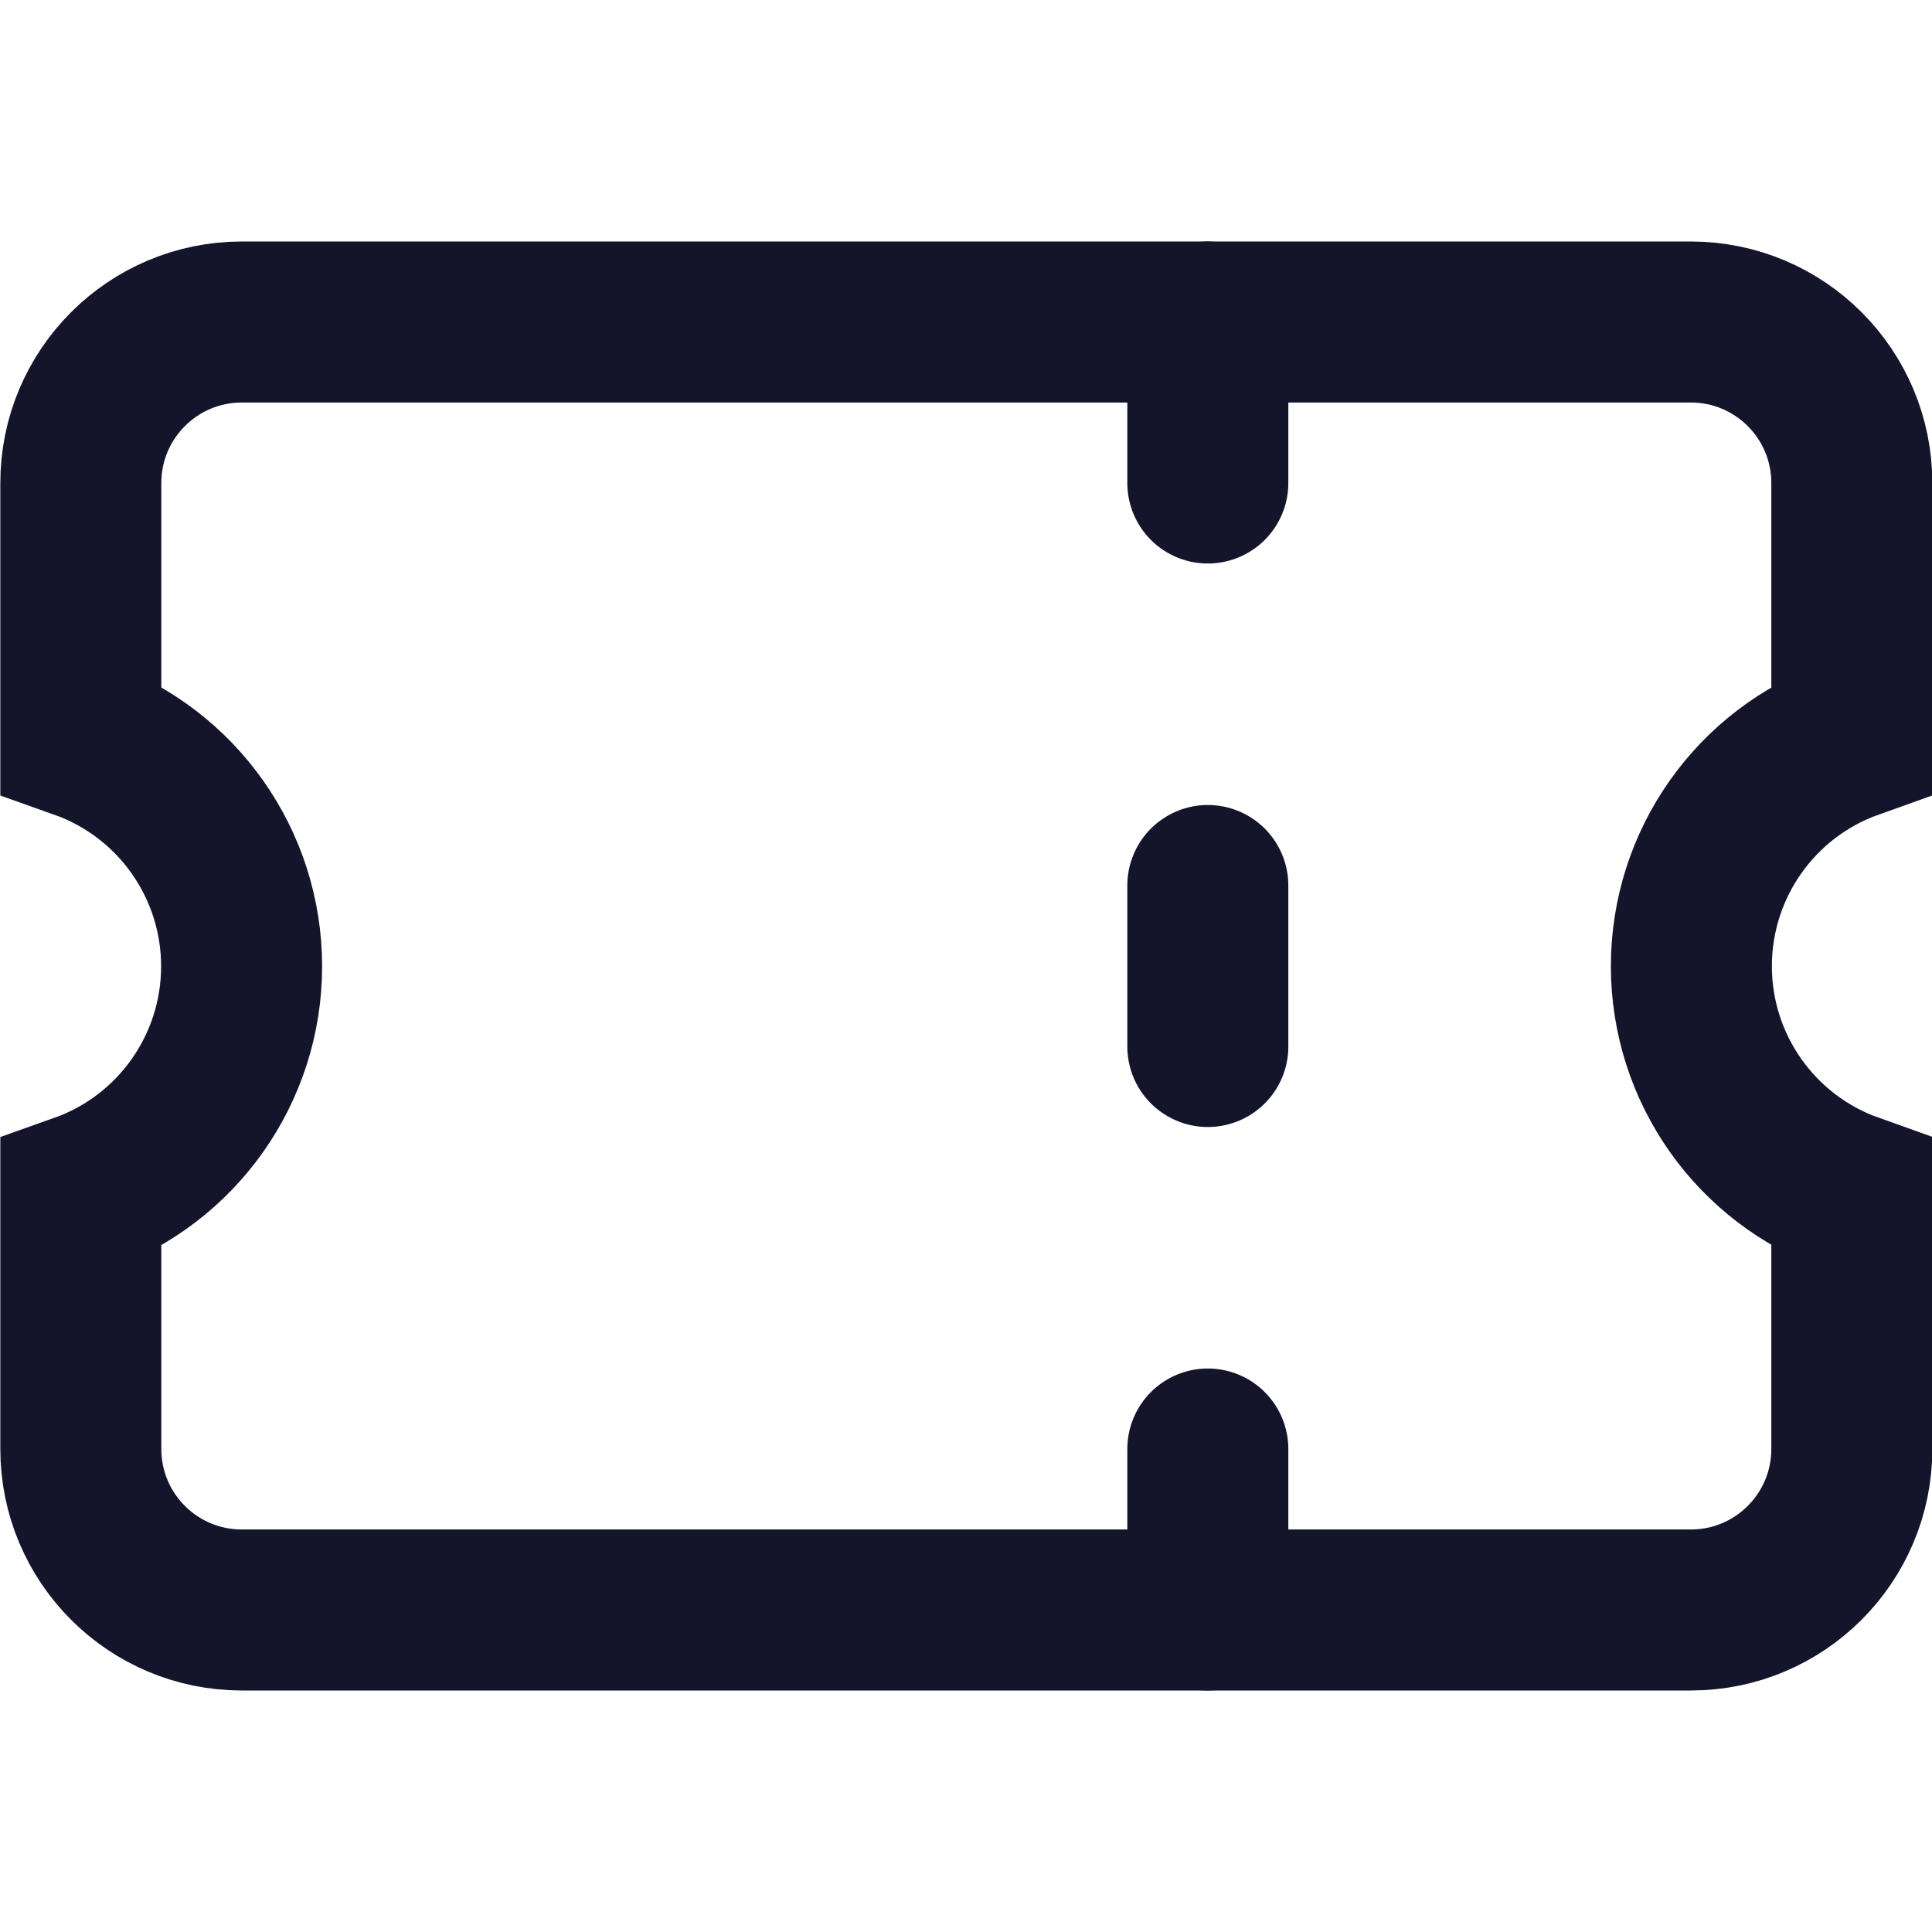
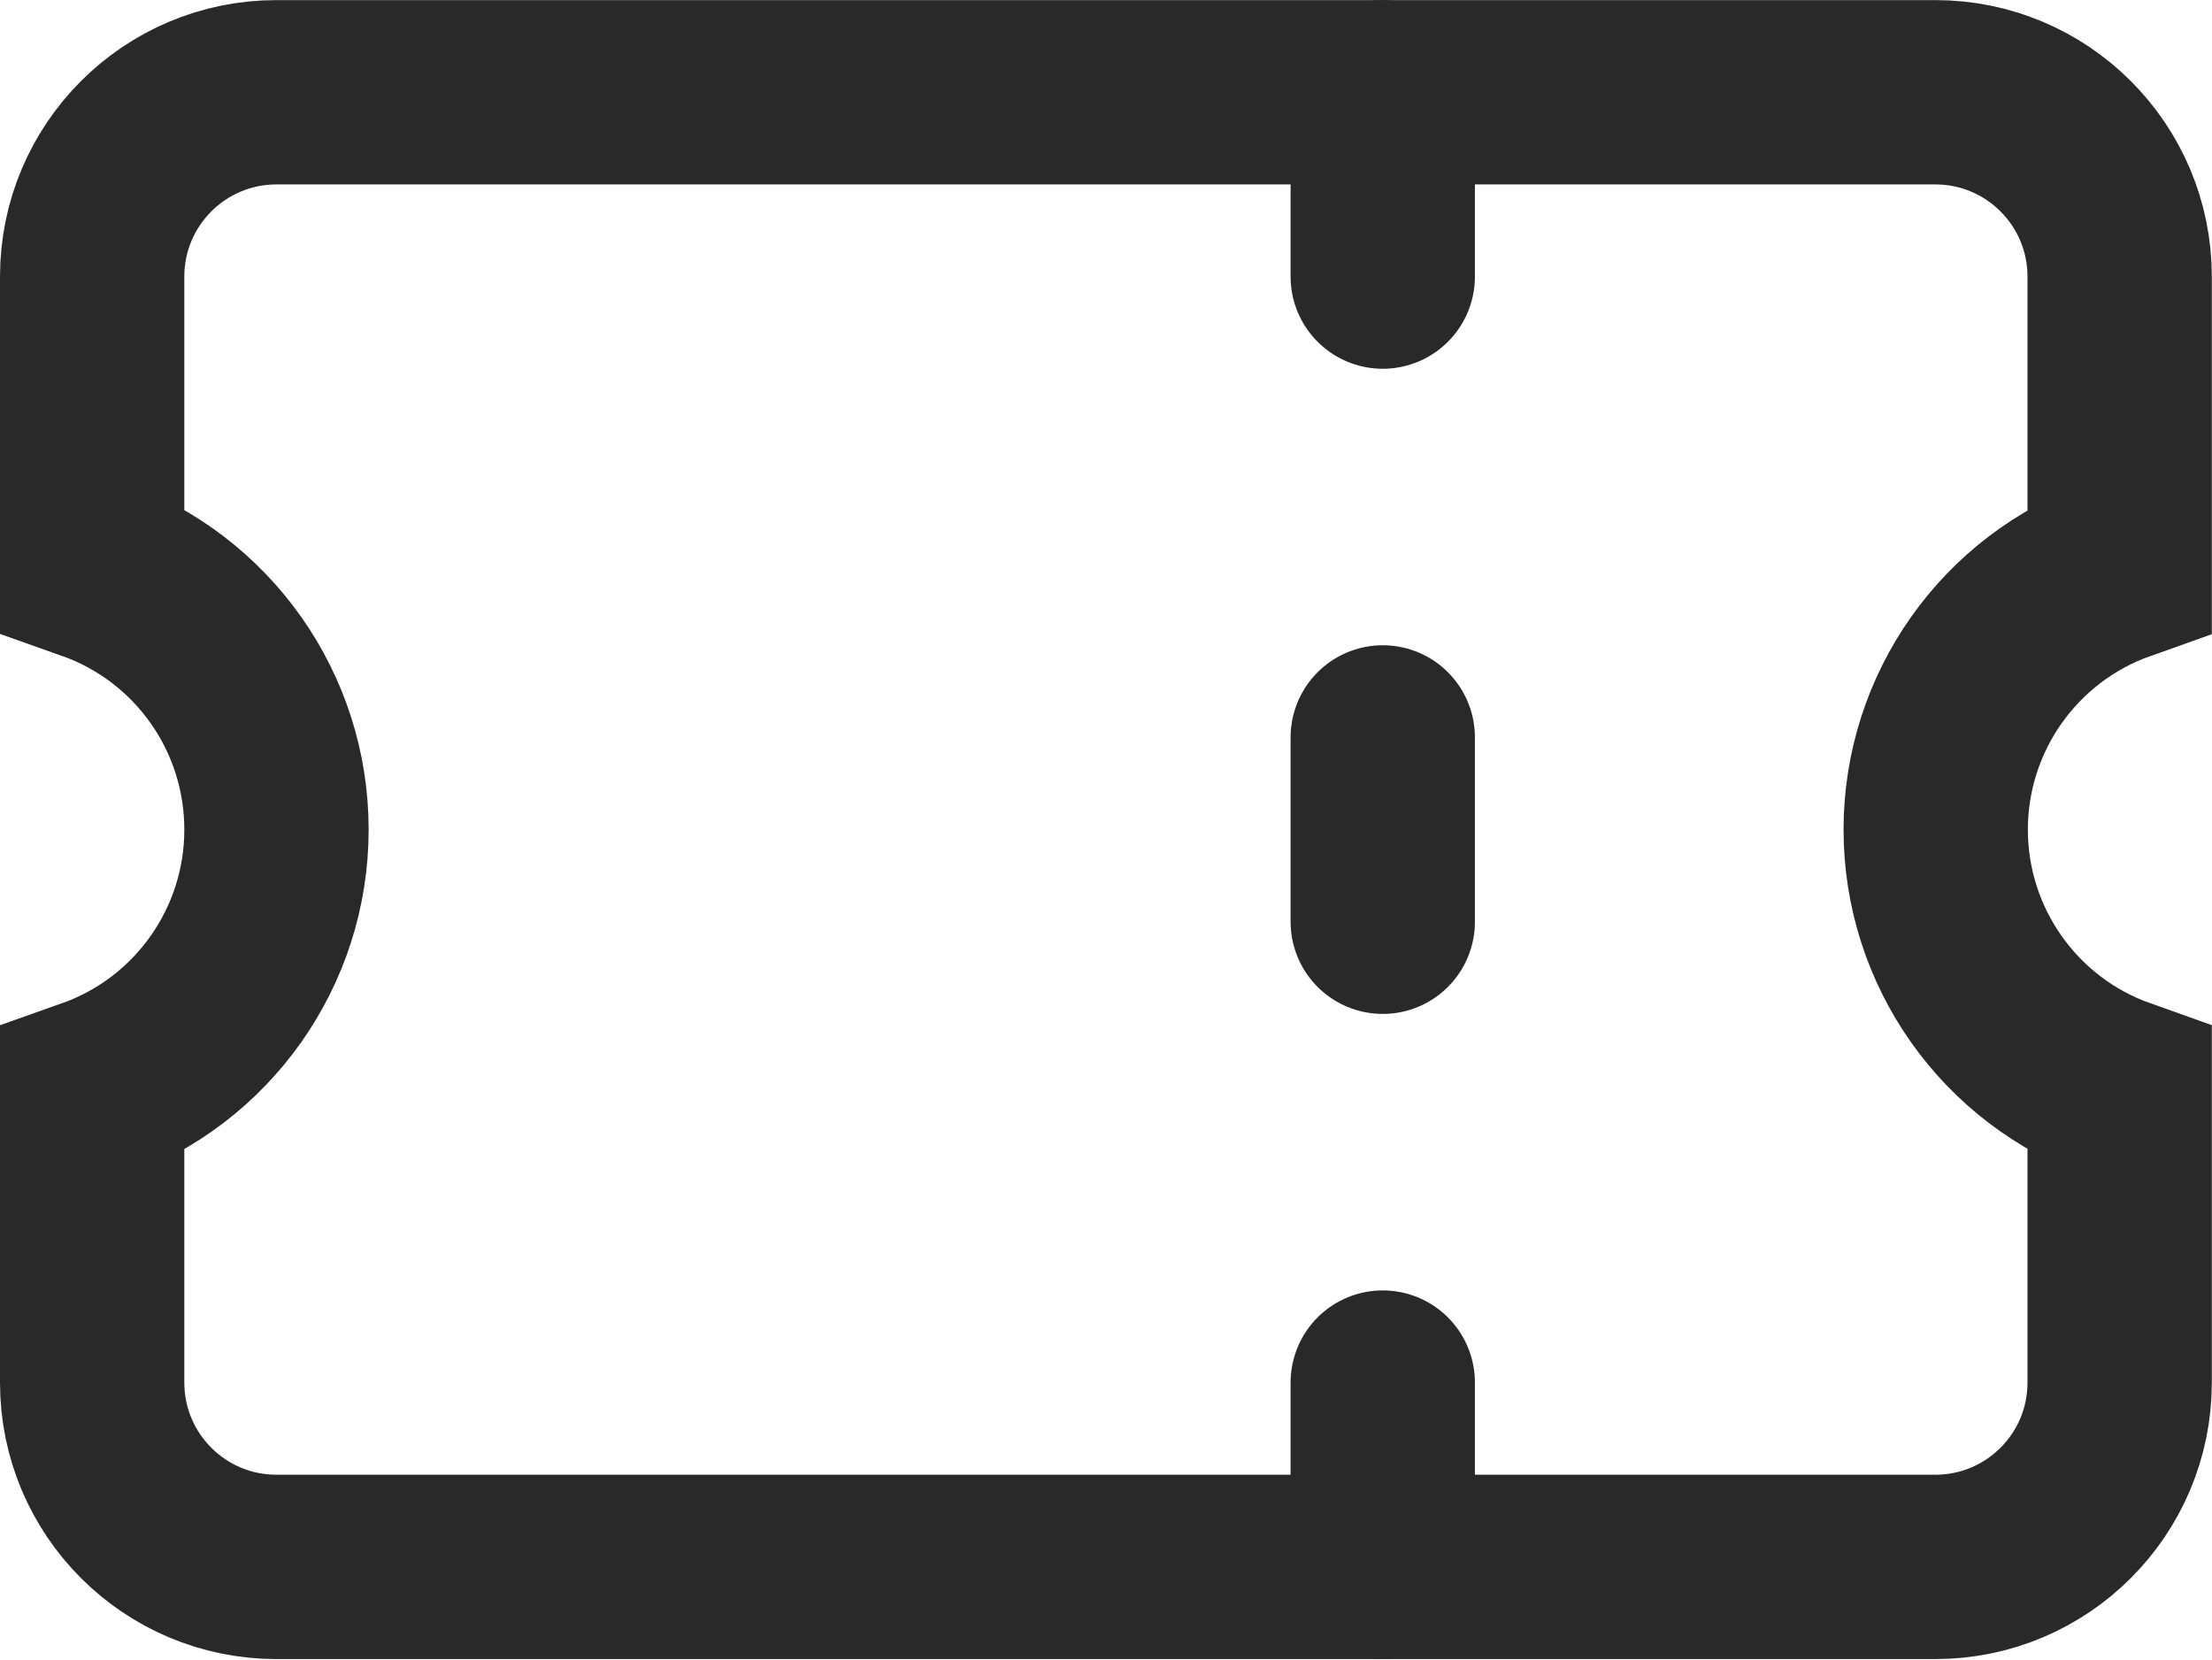
- <svg xmlns="http://www.w3.org/2000/svg" id="Icons_-_Line_-_Transportation" data-name="Icons - Line - Transportation" width="24" height="24" viewBox="0 0 24 24">
-   <g id="Rectangle_4" data-name="Rectangle 4" fill="none" stroke="#14142b" stroke-width="1" opacity="0">
-     <rect width="24" height="24" stroke="none" />
-     <rect x="0.5" y="0.5" width="23" height="23" fill="none" />
-   </g>
-   <g id="Group_7584" data-name="Group 7584" transform="translate(-161.996 -2942)">
-     <g id="Ticket" transform="translate(162 2942)">
-       <path id="Path_344" data-name="Path 344" d="M15,4V6" fill="none" stroke="#14142b" stroke-linecap="round" stroke-linejoin="round" stroke-width="2" />
-       <path id="Path_345" data-name="Path 345" d="M15,11v2" fill="none" stroke="#14142b" stroke-linecap="round" stroke-linejoin="round" stroke-width="2" />
-       <path id="Path_346" data-name="Path 346" d="M15,18v2" fill="none" stroke="#14142b" stroke-linecap="round" stroke-linejoin="round" stroke-width="2" />
+ <svg xmlns="http://www.w3.org/2000/svg" width="24.002" height="18.003" viewBox="0 0 24.002 18.003">
+   <g transform="translate(1.002 1.001)">
+     <g transform="translate(14.002)">
+       <path d="M15,4V6" transform="translate(-15 -4)" fill="none" stroke="#292929" stroke-linecap="round" stroke-linejoin="round" stroke-width="2" />
+       <path d="M15,11v2" transform="translate(-15 -4)" fill="none" stroke="#292929" stroke-linecap="round" stroke-linejoin="round" stroke-width="2" />
+       <path d="M15,18v2" transform="translate(-15 -4)" fill="none" stroke="#292929" stroke-linecap="round" stroke-linejoin="round" stroke-width="2" />
    </g>
-     <path id="Subtraction_3" data-name="Subtraction 3" d="M20954,10454h-18a2,2,0,0,1-2-2v-3.169a3,3,0,0,0,0-5.655V10440a2,2,0,0,1,2-2h18a2,2,0,0,1,2,2v3.176a3,3,0,0,0,0,5.652V10452A2,2,0,0,1,20954,10454Z" transform="translate(-20771 -7492)" fill="none" stroke="#14142b" stroke-width="2" />
+     <path d="M20,16H2a2,2,0,0,1-2-2V10.83A3,3,0,0,0,2,8a3,3,0,0,0-2-2.83V2A2,2,0,0,1,2,0H20a2,2,0,0,1,2,2V5.174a3,3,0,0,0,0,5.654V14A2,2,0,0,1,20,16Z" transform="translate(-0.002)" fill="none" stroke="#292929" stroke-width="2" />
  </g>
</svg>
